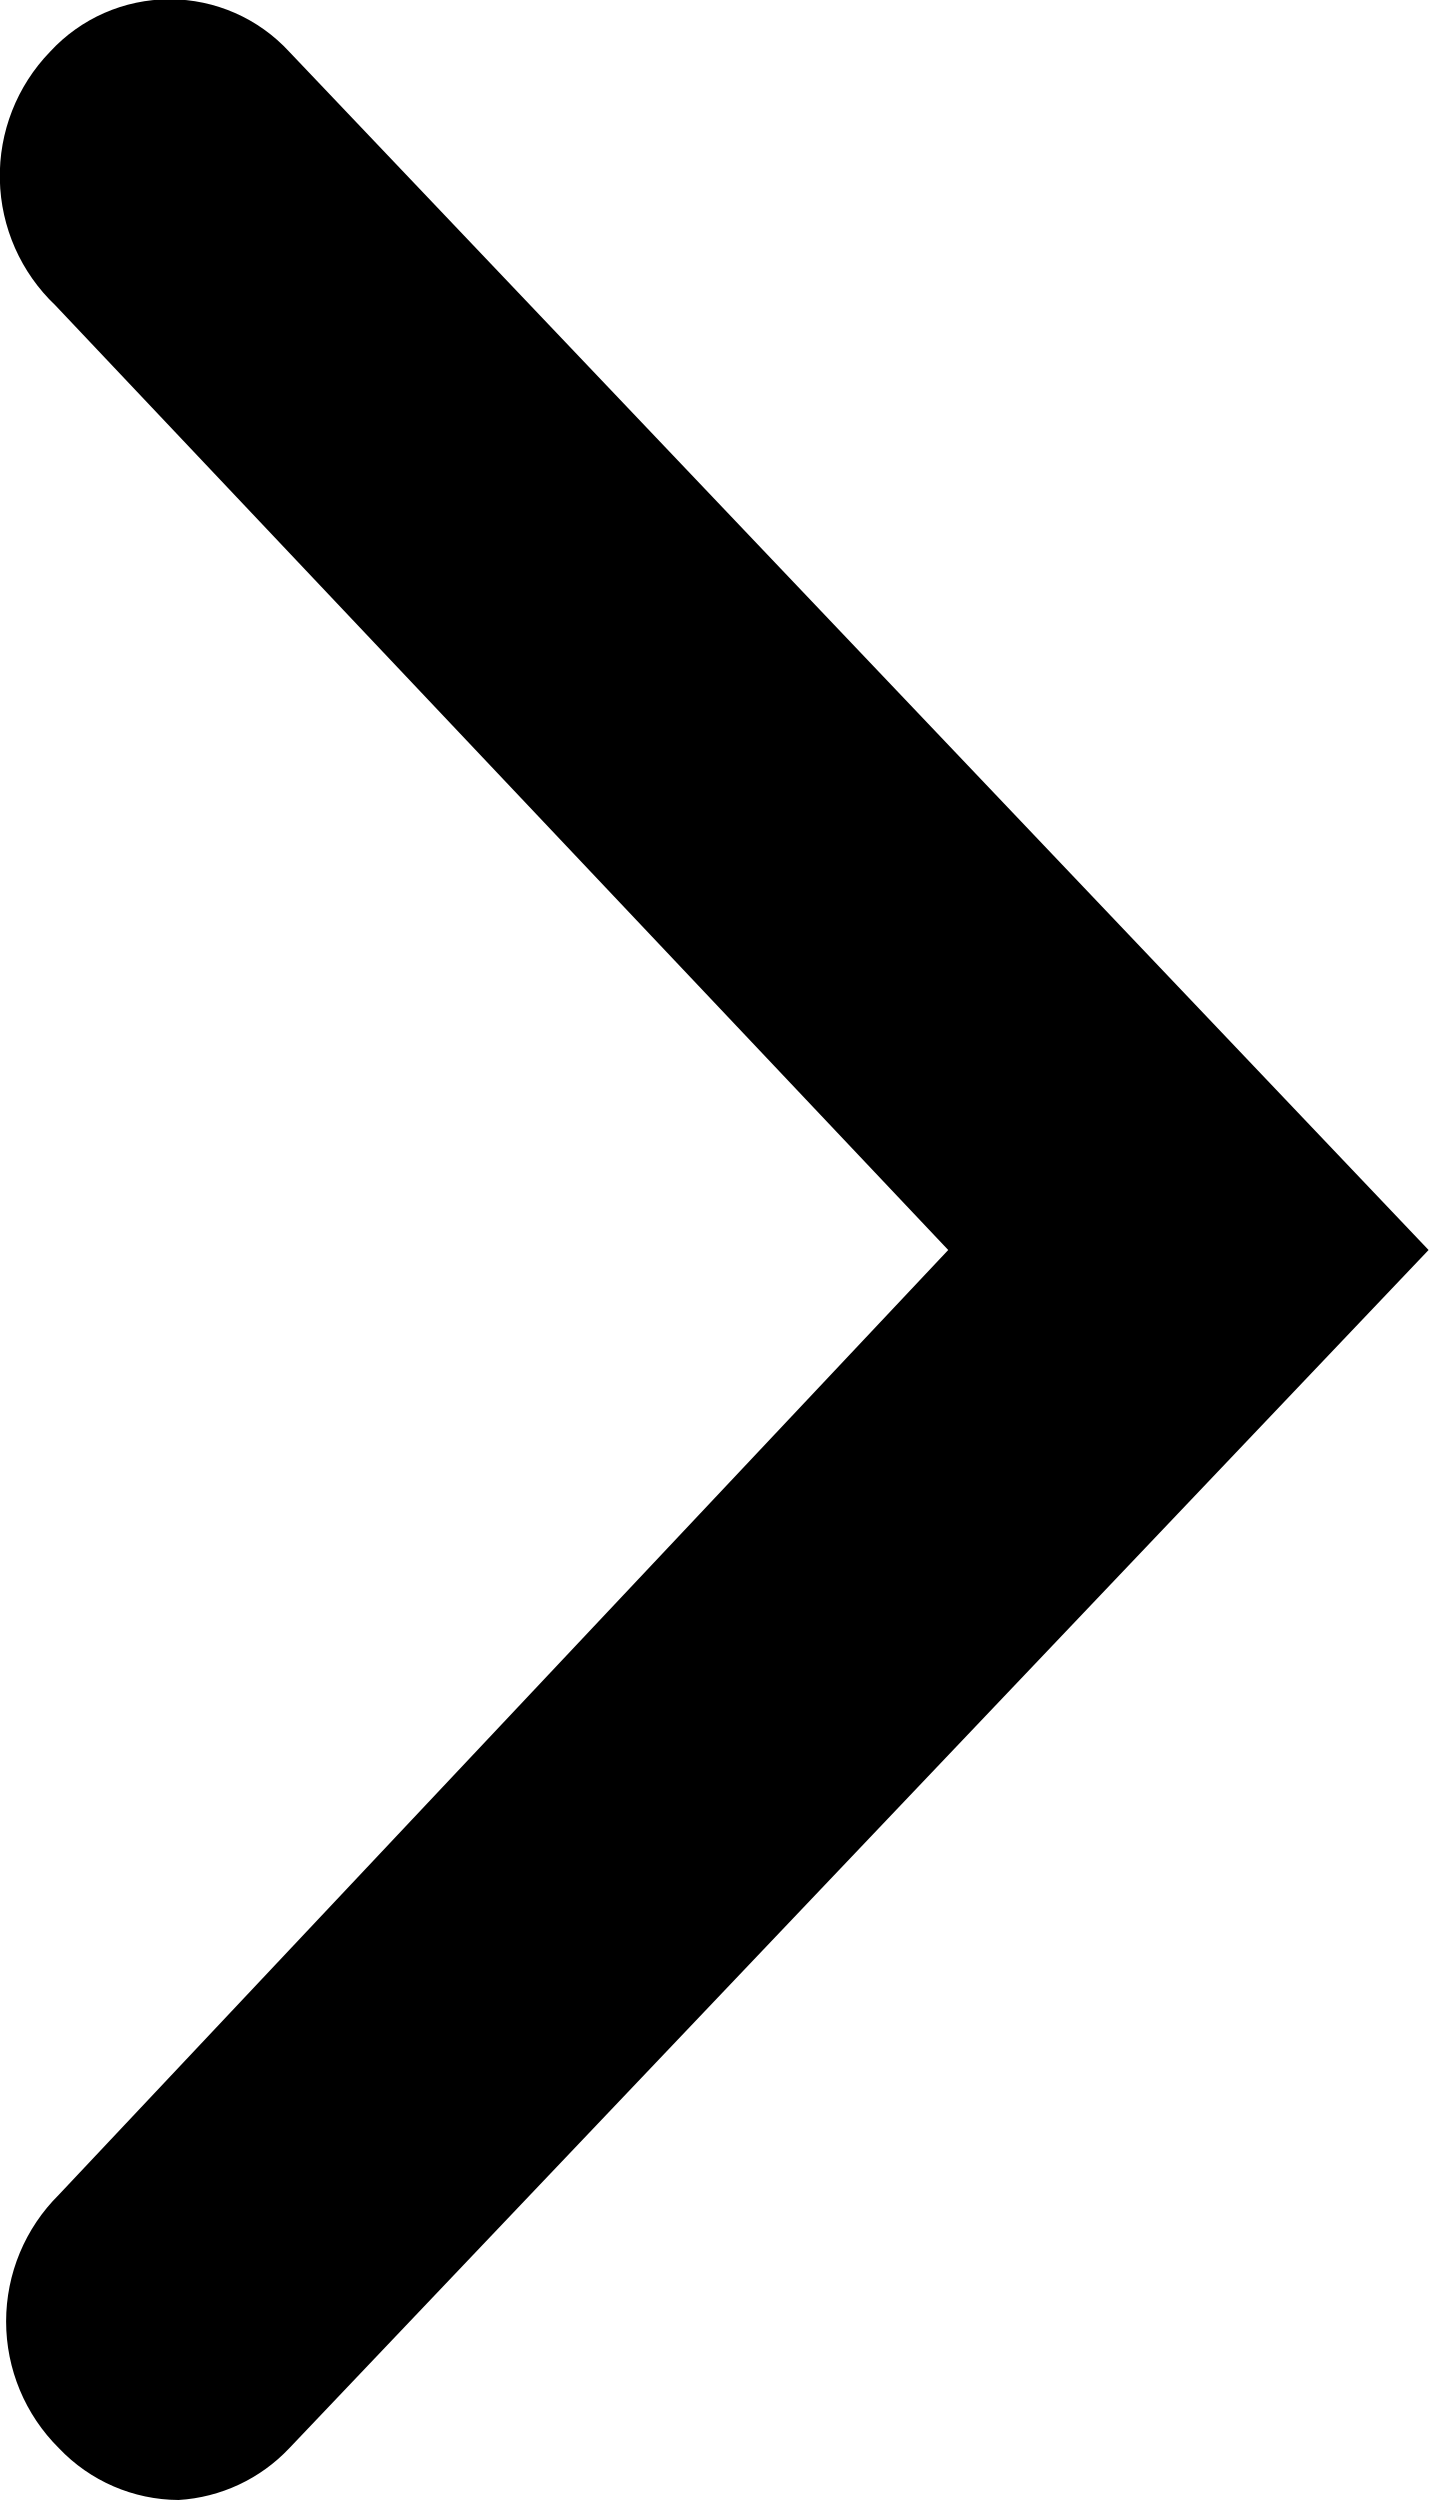
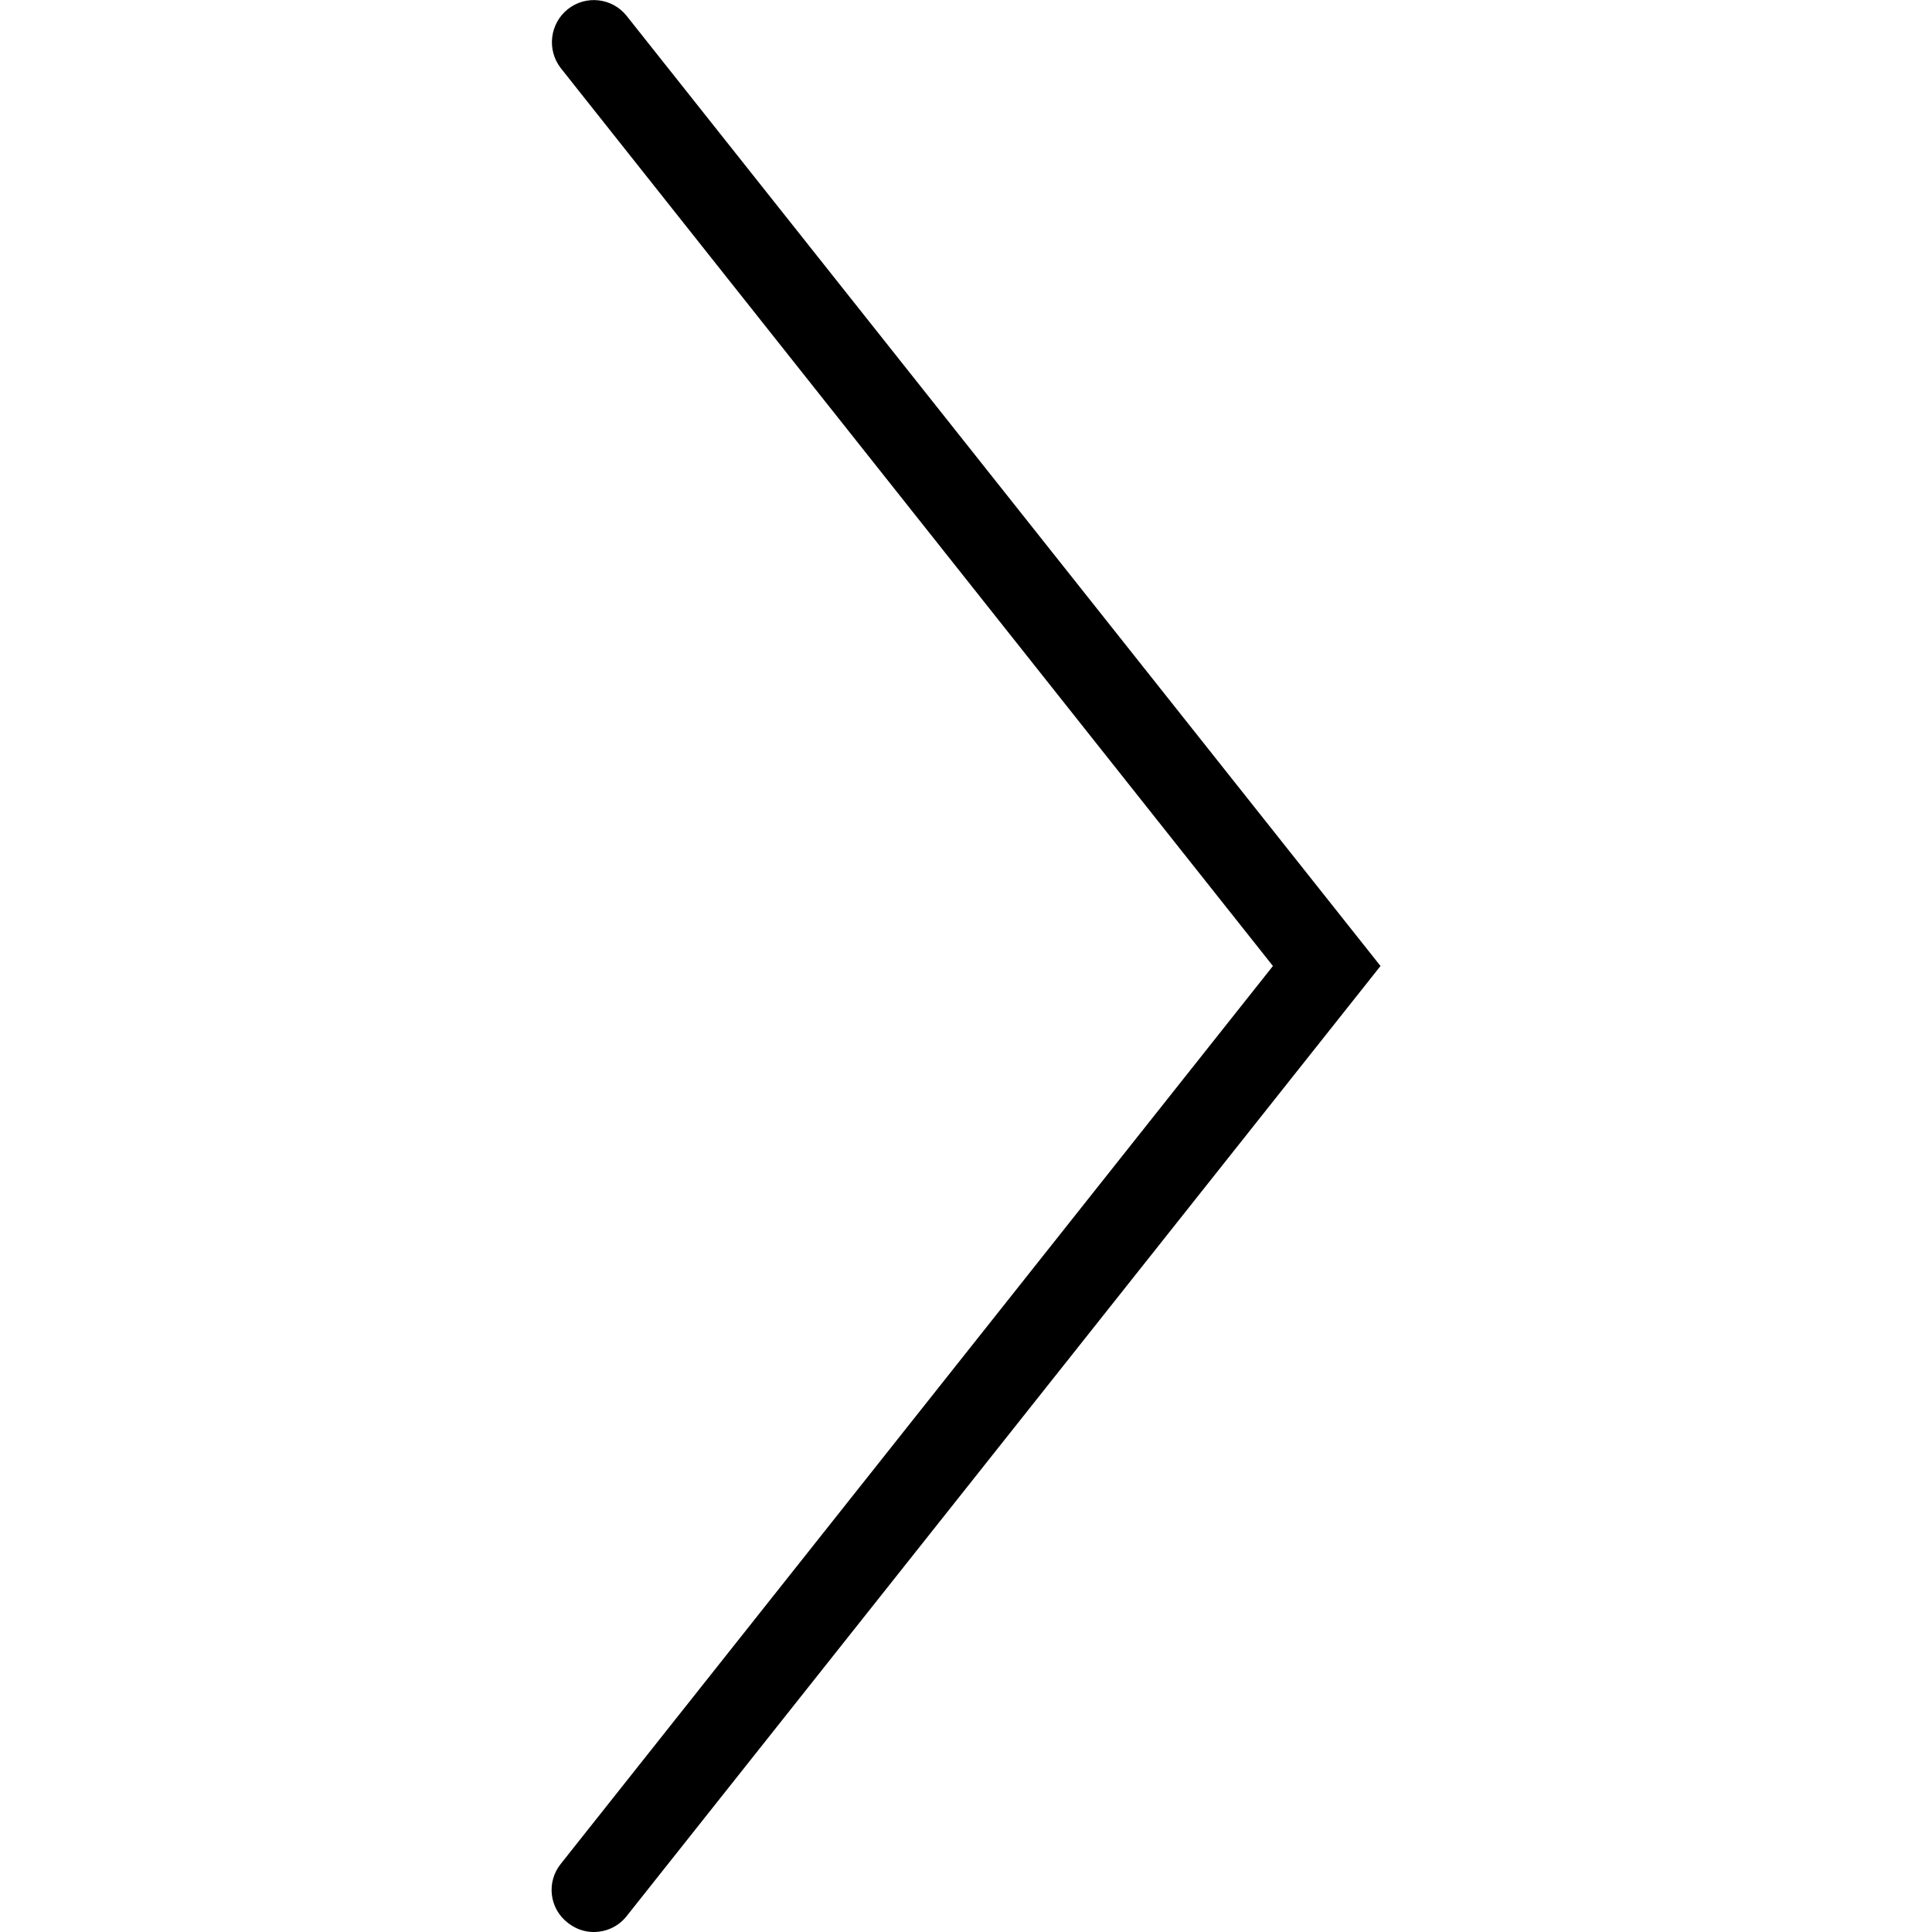
- <svg xmlns="http://www.w3.org/2000/svg" width="8" height="14" viewBox="0 0 8 14">
-   <path d="M1,14a.93.93,0,0,1-.67-.29,1,1,0,0,1,0-1.42L5.31,7l-5-5.29A1,1,0,0,1,.28.29a.91.91,0,0,1,1.34,0L8,7,1.62,13.71A.93.93,0,0,1,1,14Z" />
+ <svg xmlns="http://www.w3.org/2000/svg" width="44" height="44" viewBox="0 0 44 44">
+   <path d="M13.52 44c-.21 0-.41-.07-.59-.21a.945.945 0 0 1-.16-1.34L28.99 22 12.77 1.55a.964.964 0 0 1 .16-1.34.954.954 0 0 1 1.34.15L31.44 22 14.27 43.64c-.19.24-.47.36-.75.36" />
</svg>
